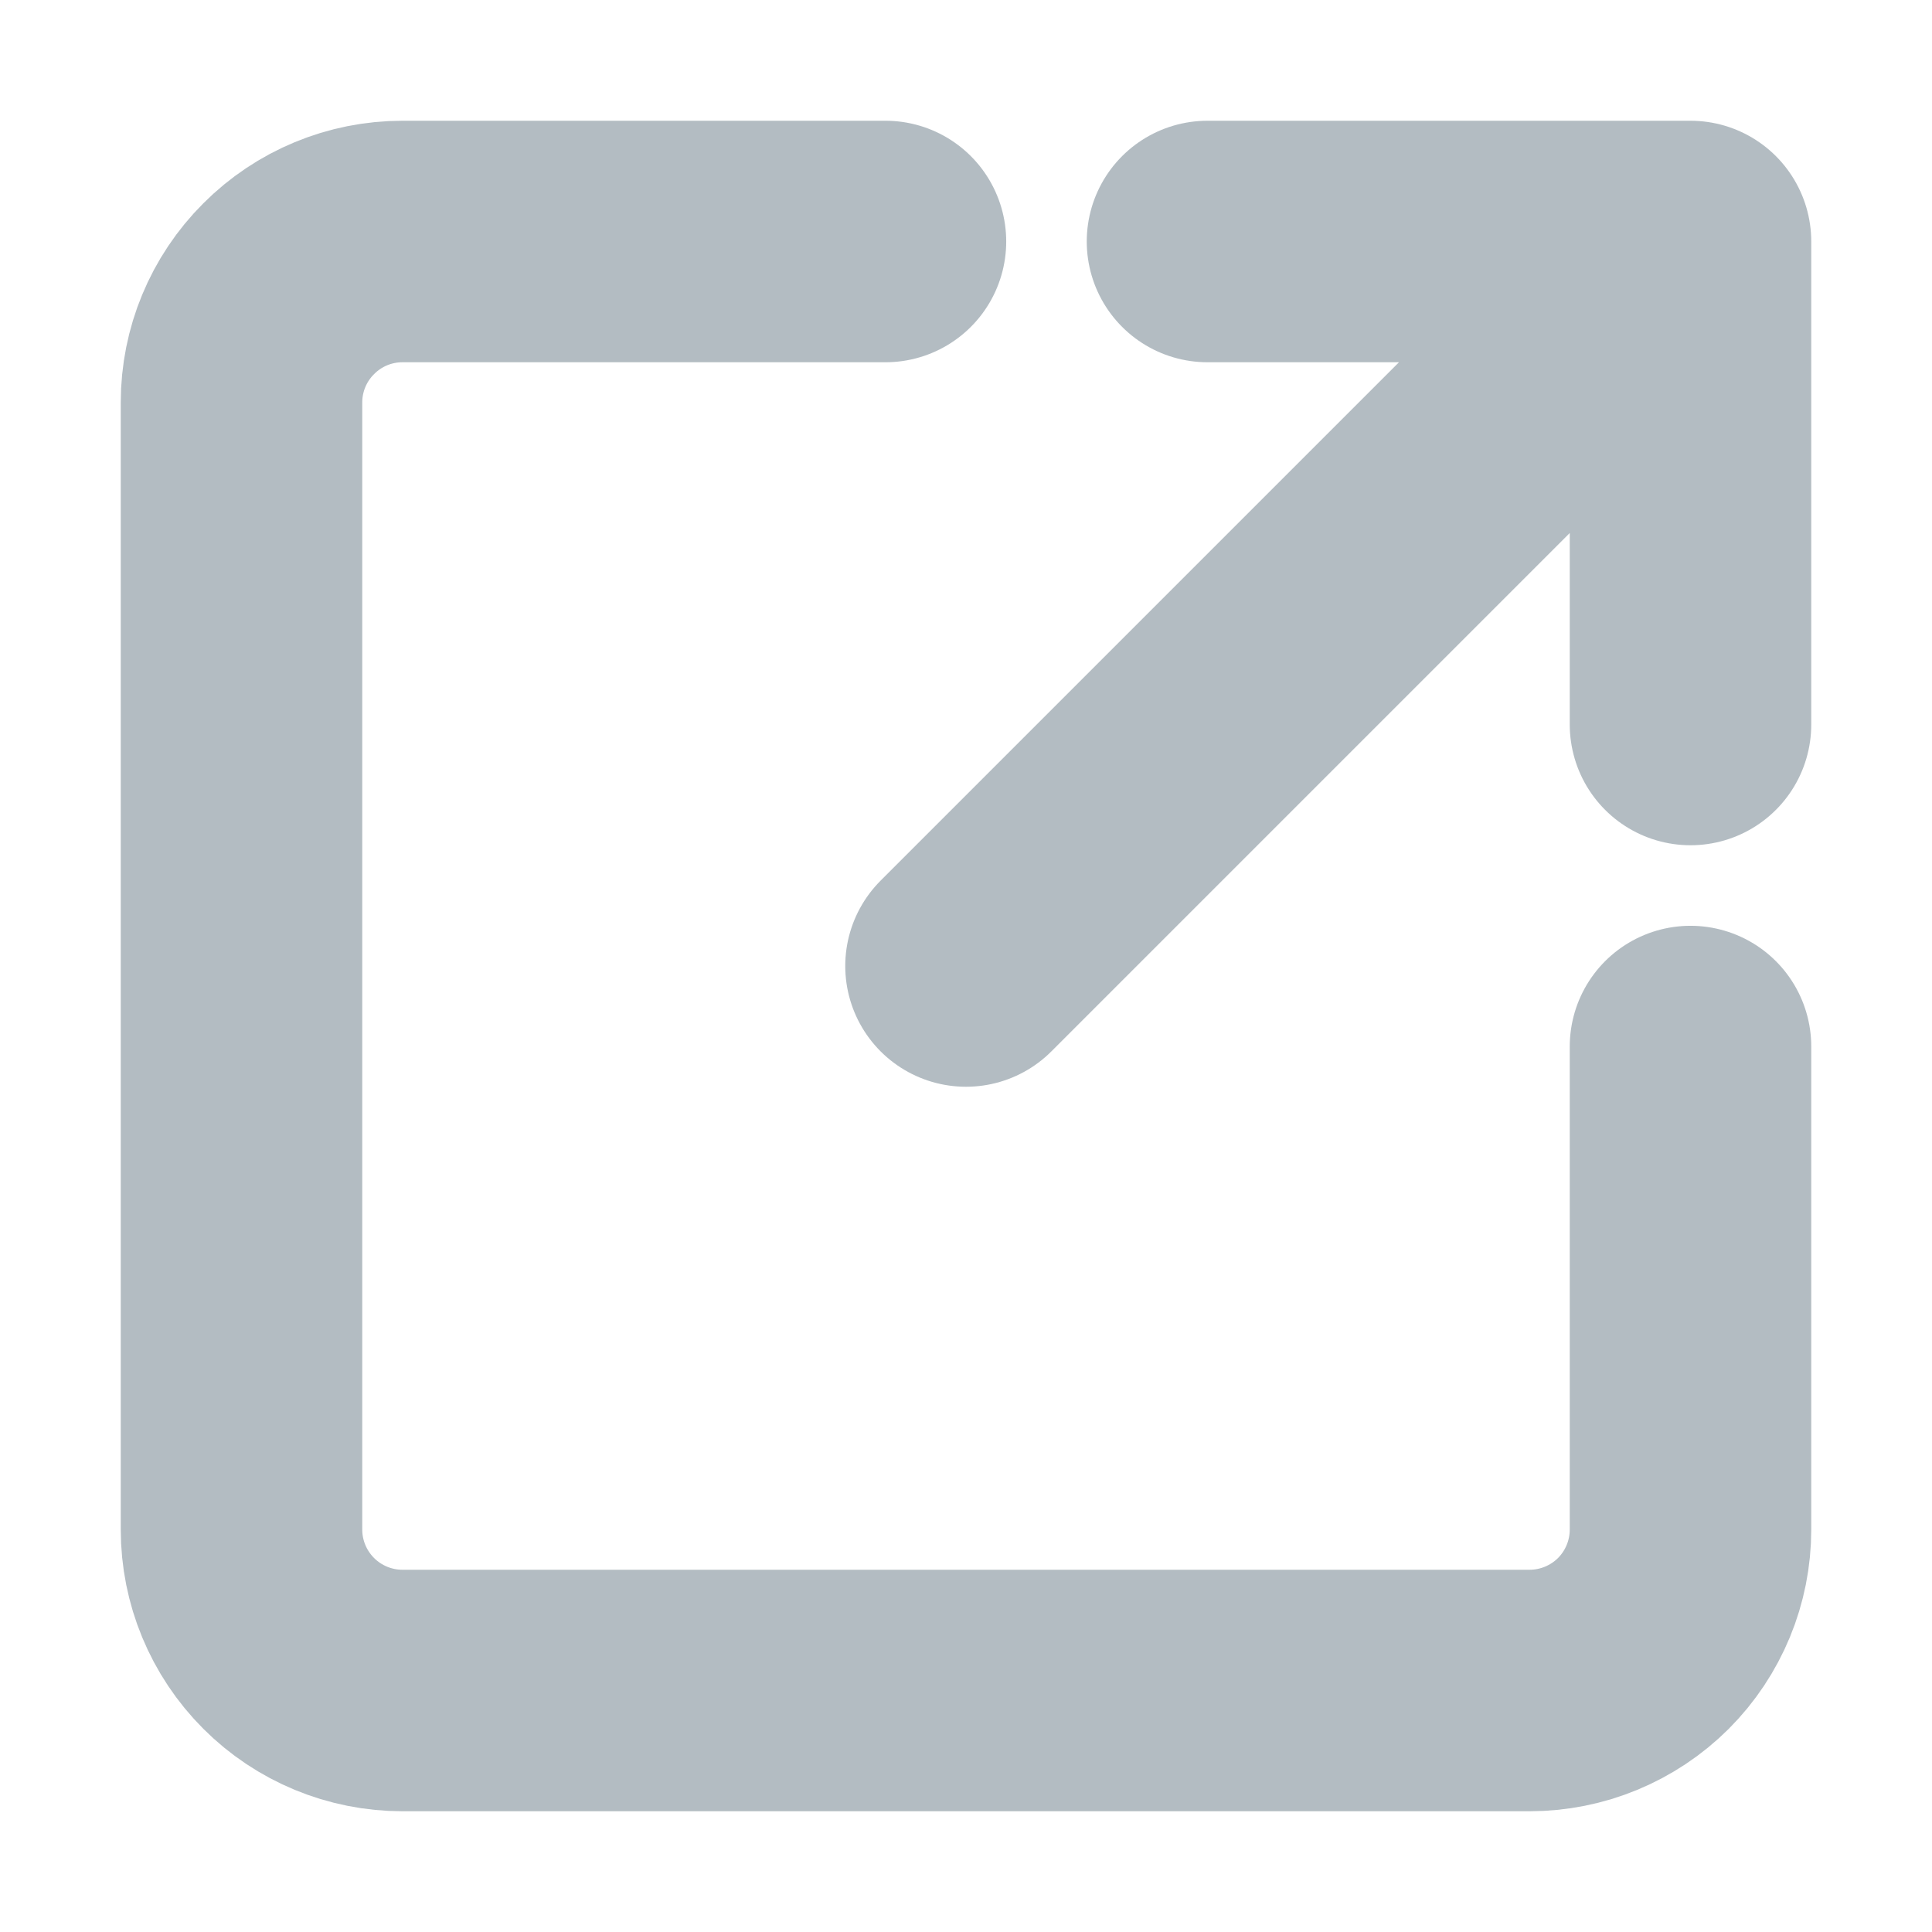
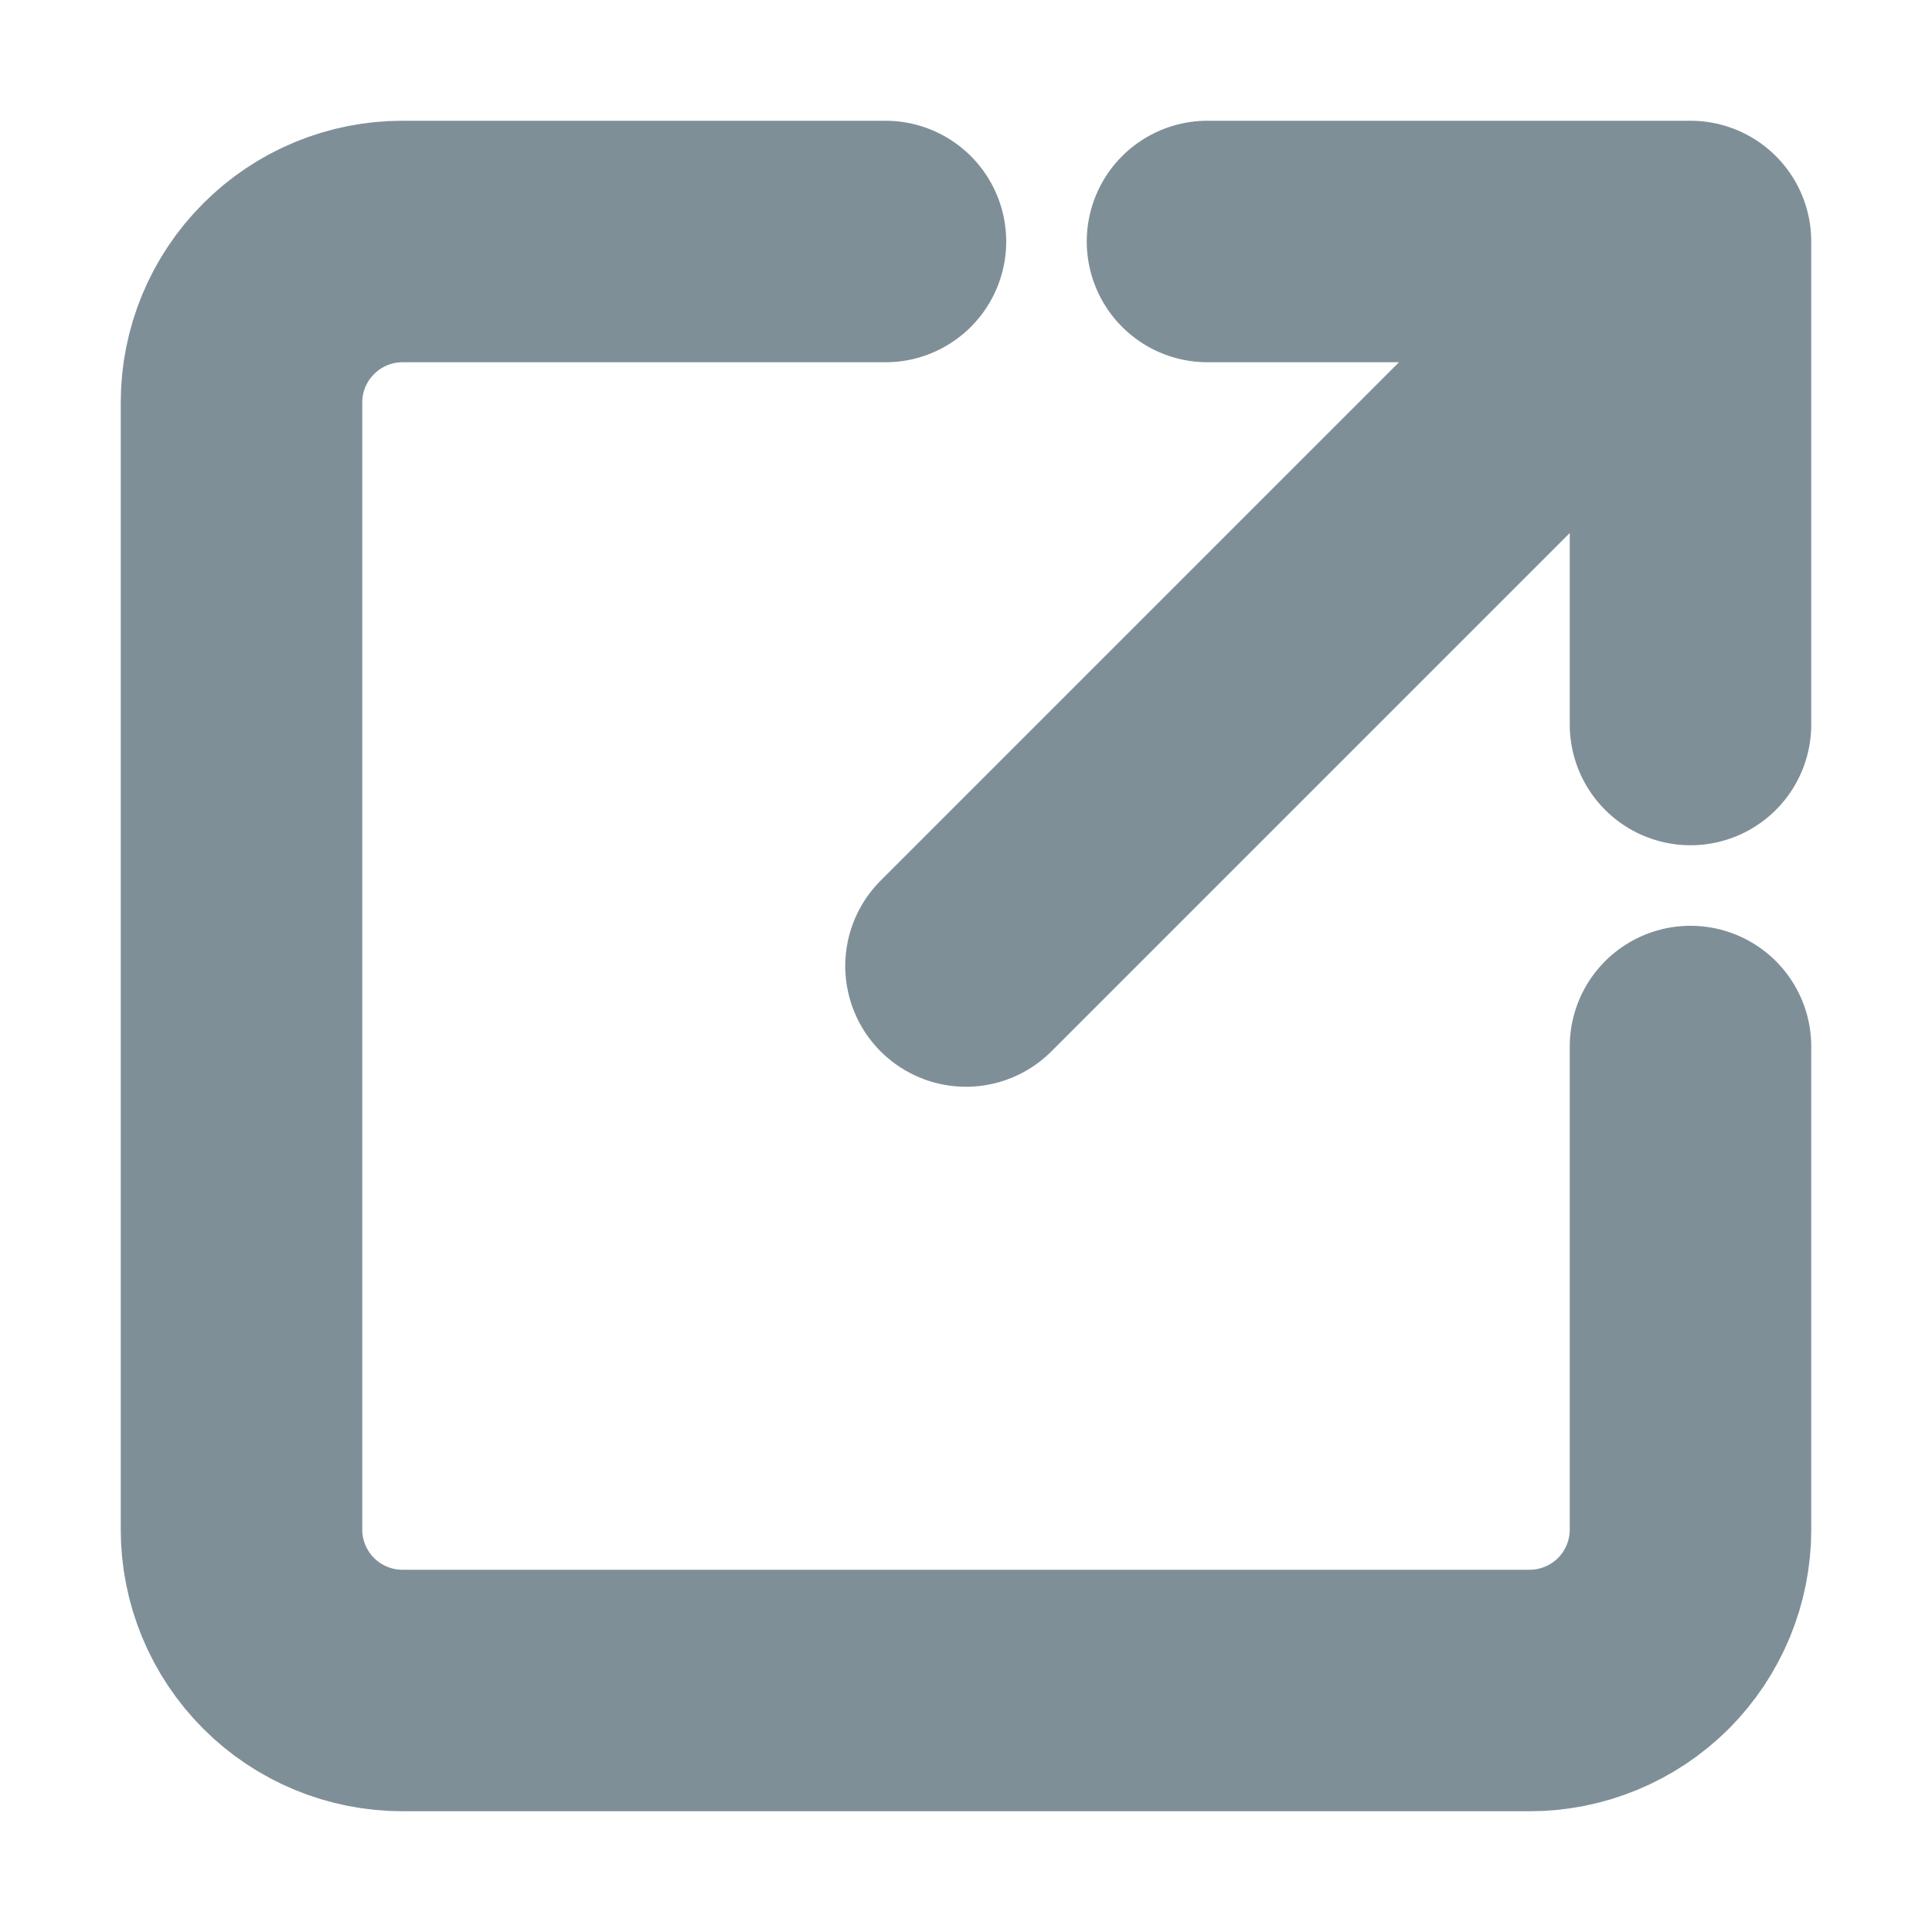
<svg xmlns="http://www.w3.org/2000/svg" width="16" height="16" viewBox="0 0 16 16" fill="none">
-   <path d="M14 2H10M14 2L8 8M14 2V6" stroke="#002033" stroke-opacity="0.3" stroke-width="2" stroke-linecap="round" stroke-linejoin="round" />
-   <path d="M14 8.667V12.667C14 13.02 13.86 13.359 13.61 13.61C13.359 13.86 13.02 14 12.667 14H3.333C2.98 14 2.641 13.86 2.391 13.61C2.14 13.359 2 13.02 2 12.667V3.333C2 2.98 2.14 2.641 2.391 2.391C2.641 2.14 2.98 2 3.333 2H7.333" stroke="#002033" stroke-opacity="0.3" stroke-width="2" stroke-linecap="round" />
+   <path d="M14 2H10M14 2L8 8M14 2V6" stroke="#002033" stroke-opacity="0.5" stroke-width="2" stroke-linecap="round" stroke-linejoin="round" />
+   <path d="M14 8.667V12.667C14 13.02 13.86 13.359 13.61 13.61C13.359 13.86 13.02 14 12.667 14H3.333C2.98 14 2.641 13.86 2.391 13.61C2.14 13.359 2 13.02 2 12.667V3.333C2 2.98 2.14 2.641 2.391 2.391C2.641 2.14 2.98 2 3.333 2H7.333" stroke="#002033" stroke-opacity="0.5" stroke-width="2" stroke-linecap="round" />
</svg>
